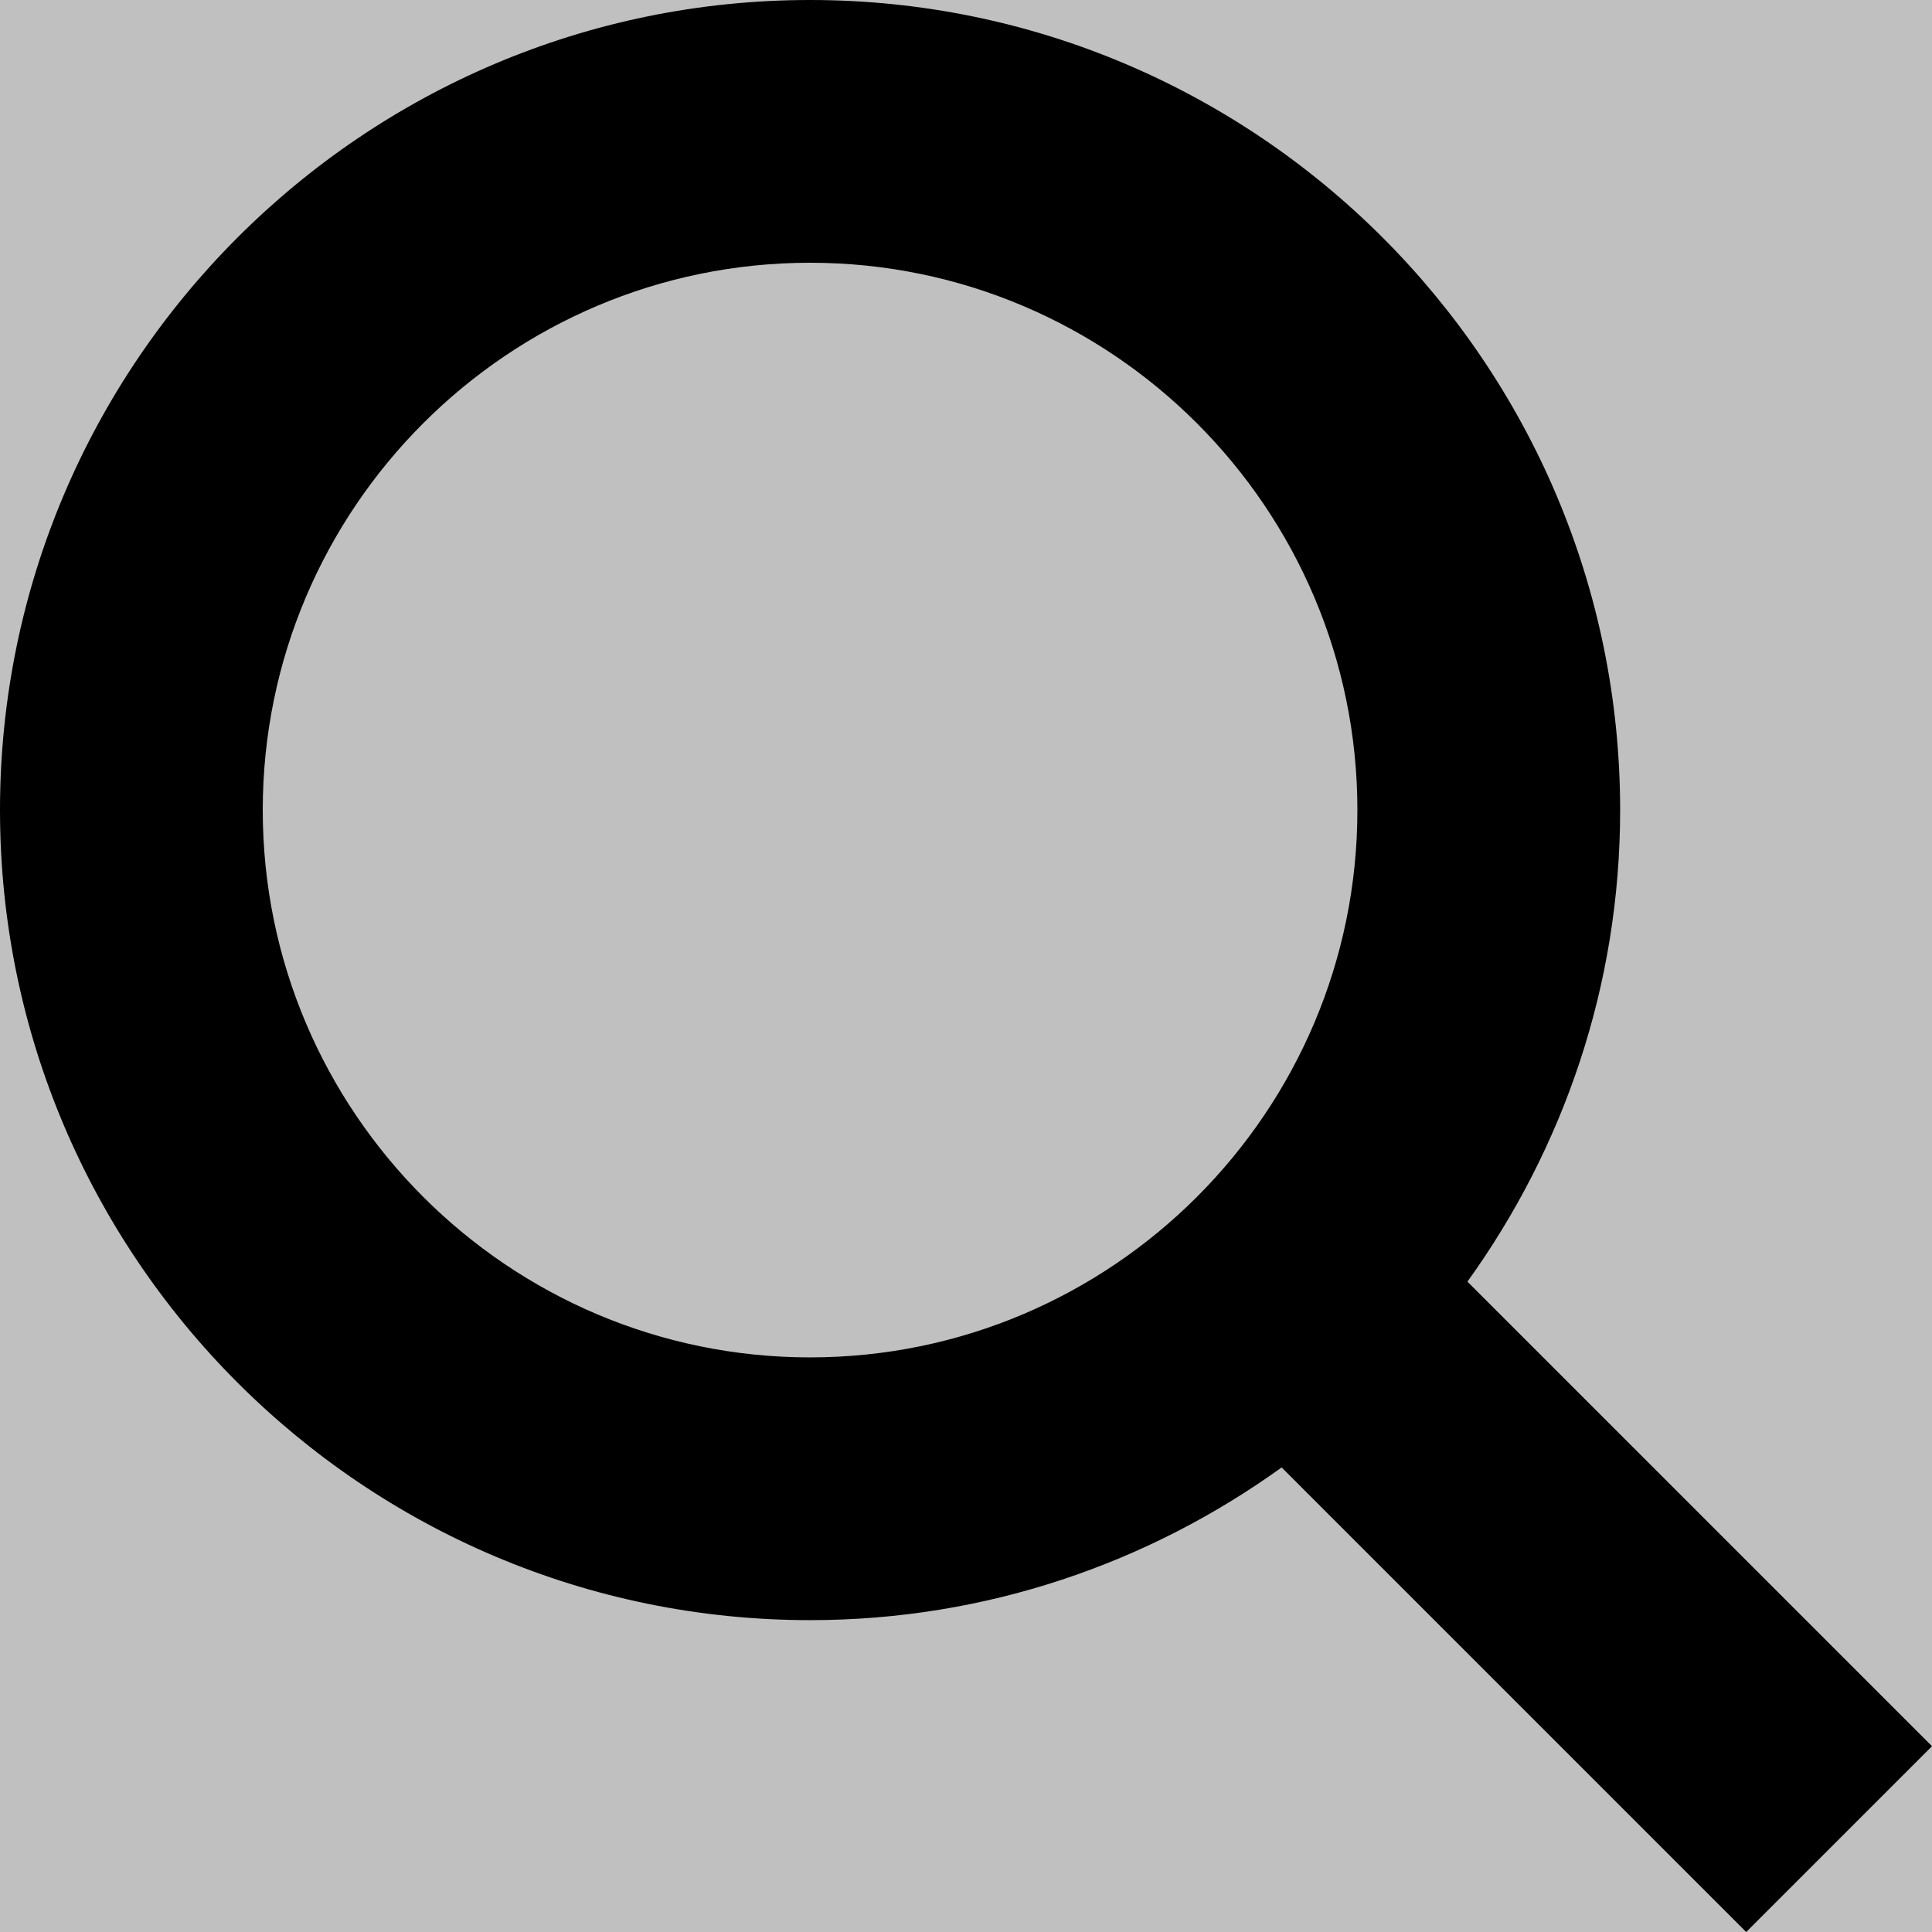
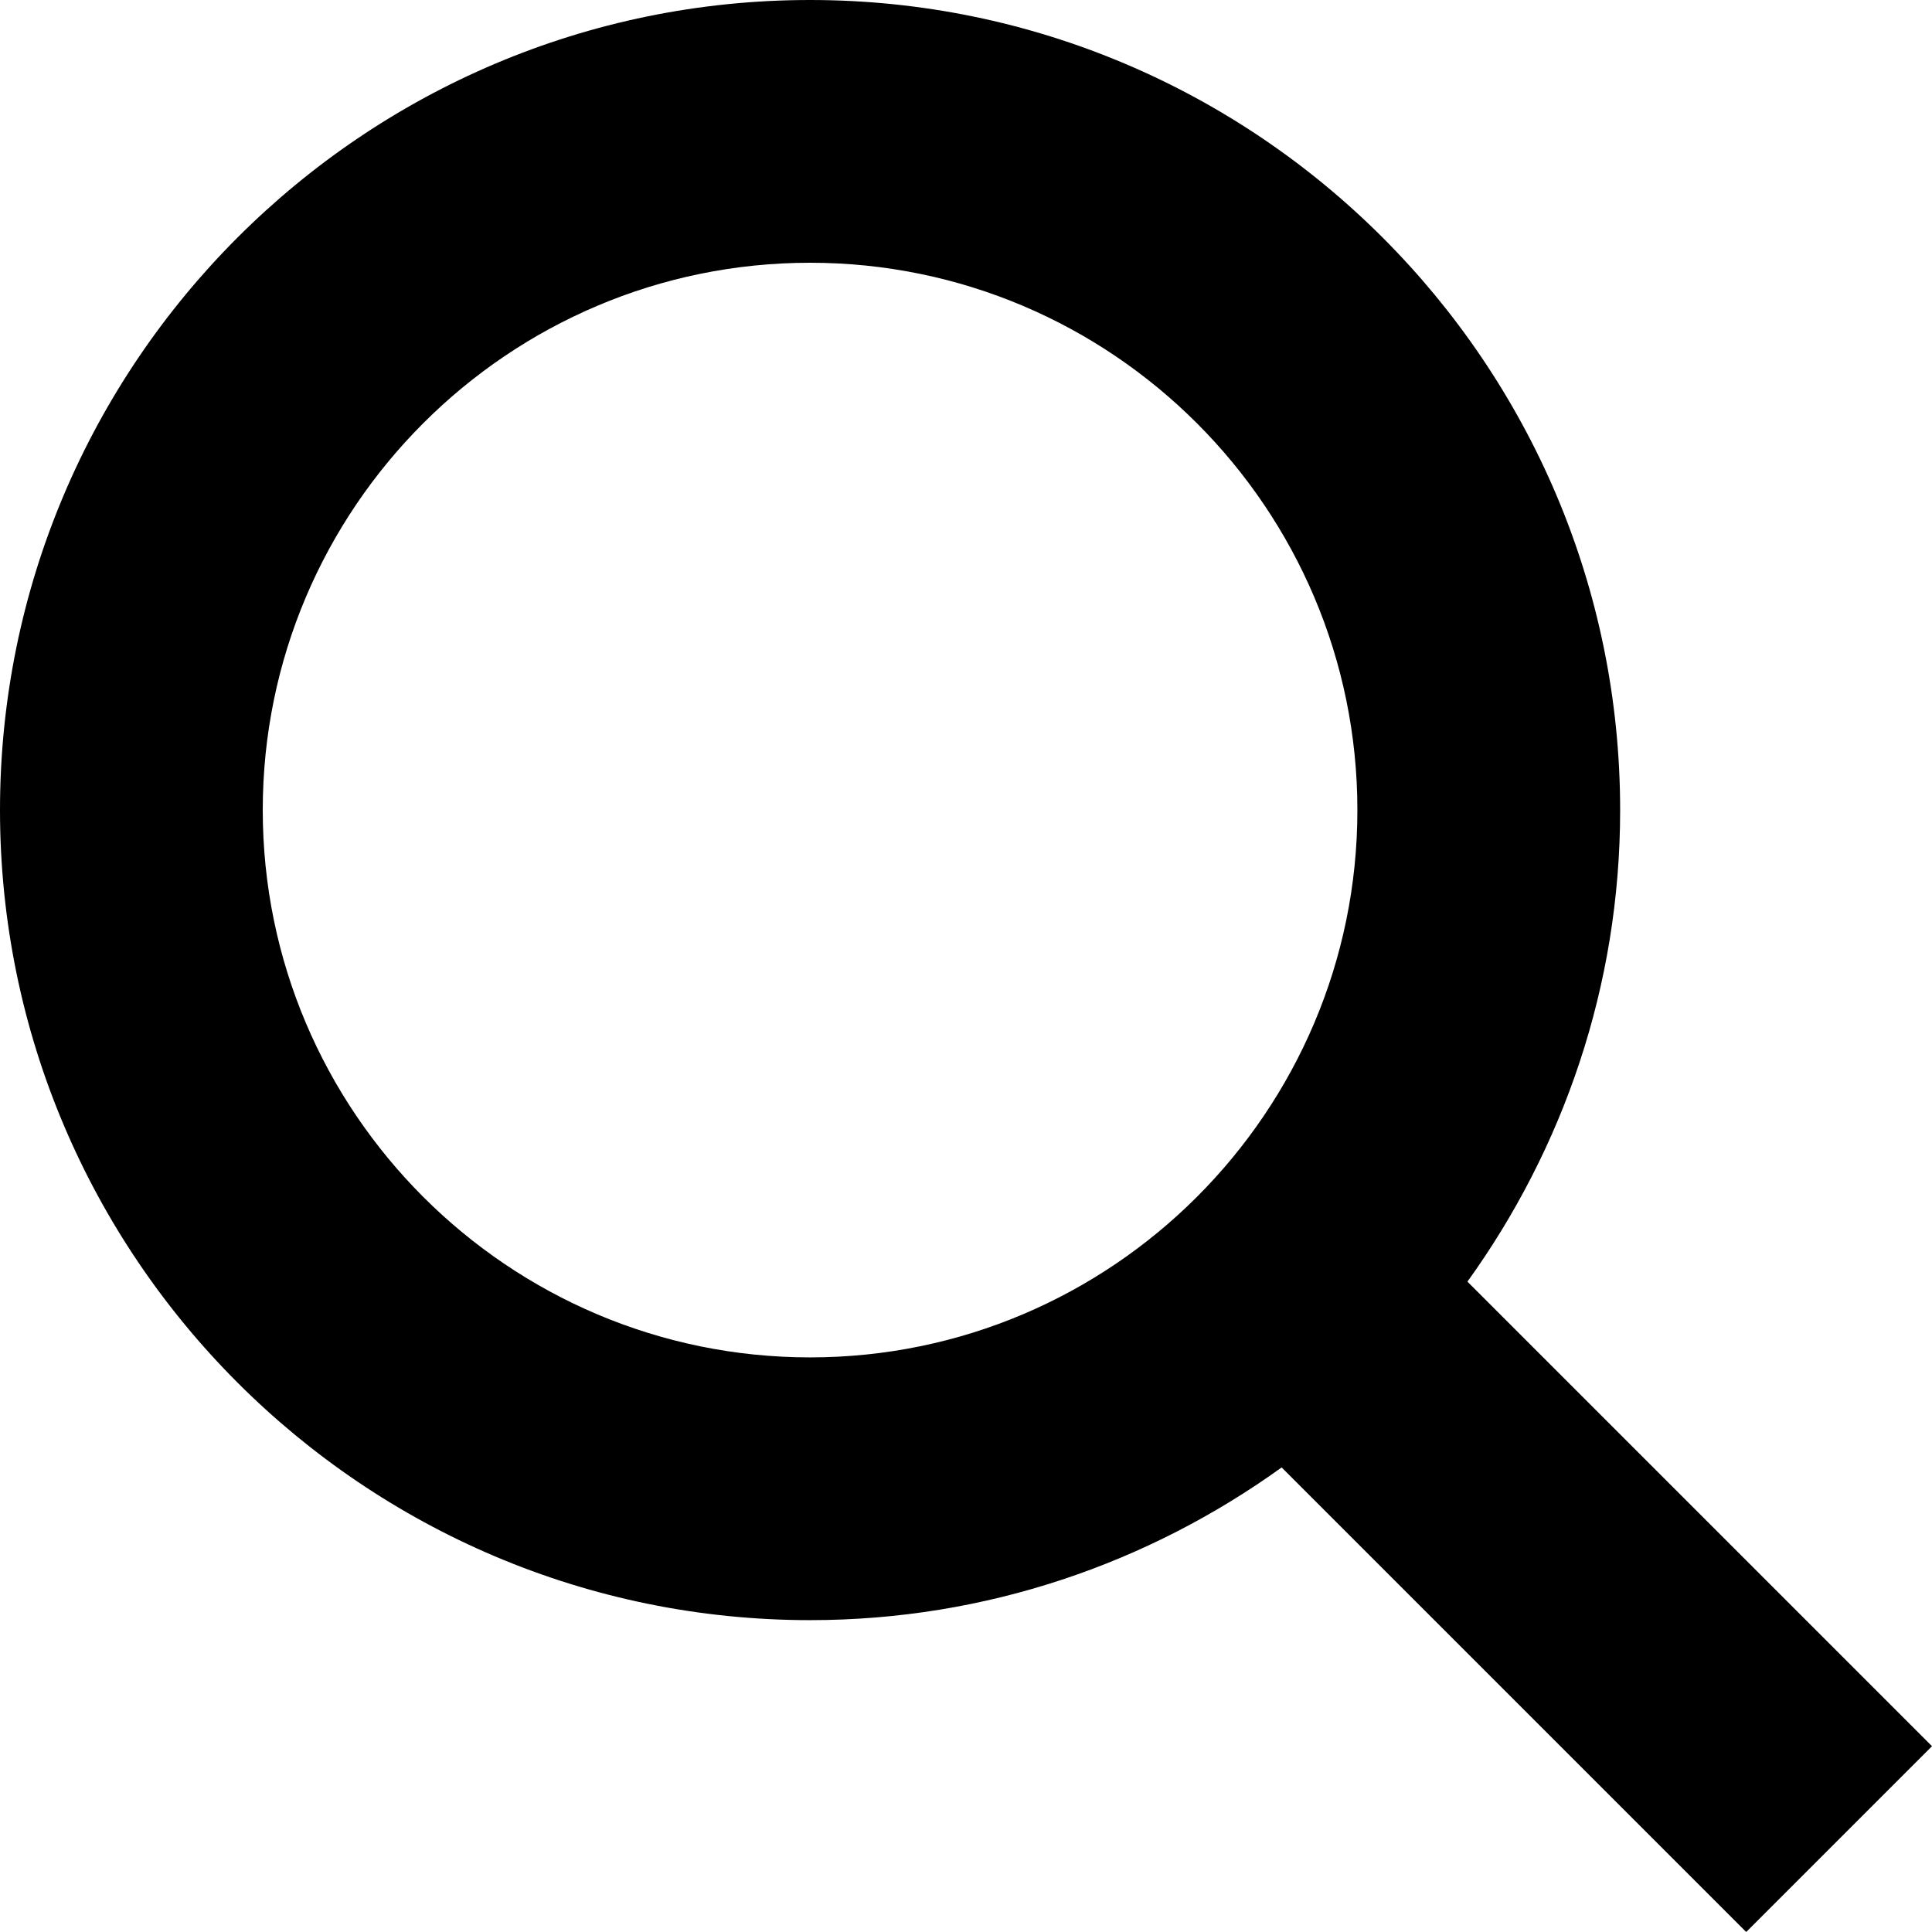
<svg xmlns="http://www.w3.org/2000/svg" width="24" height="24" viewBox="0 0 24 24" fill="none">
-   <rect width="24" height="24" fill="#C0C0C0" />
  <path fill-rule="evenodd" clip-rule="evenodd" d="M10.063 16.862C6.314 16.862 3.264 13.812 3.264 10.063C3.264 6.314 6.314 3.264 10.063 3.264C13.812 3.264 16.862 6.314 16.862 10.063C16.862 13.812 13.812 16.862 10.063 16.862ZM18.229 15.921C19.418 14.269 20.126 12.25 20.126 10.063C20.126 4.514 15.612 0 10.063 0C4.514 0 0 4.514 0 10.063C0 15.612 4.514 20.126 10.063 20.126C12.25 20.126 14.269 19.418 15.921 18.229L21.692 24L24 21.692L18.229 15.921Z" fill="black" />
</svg>
